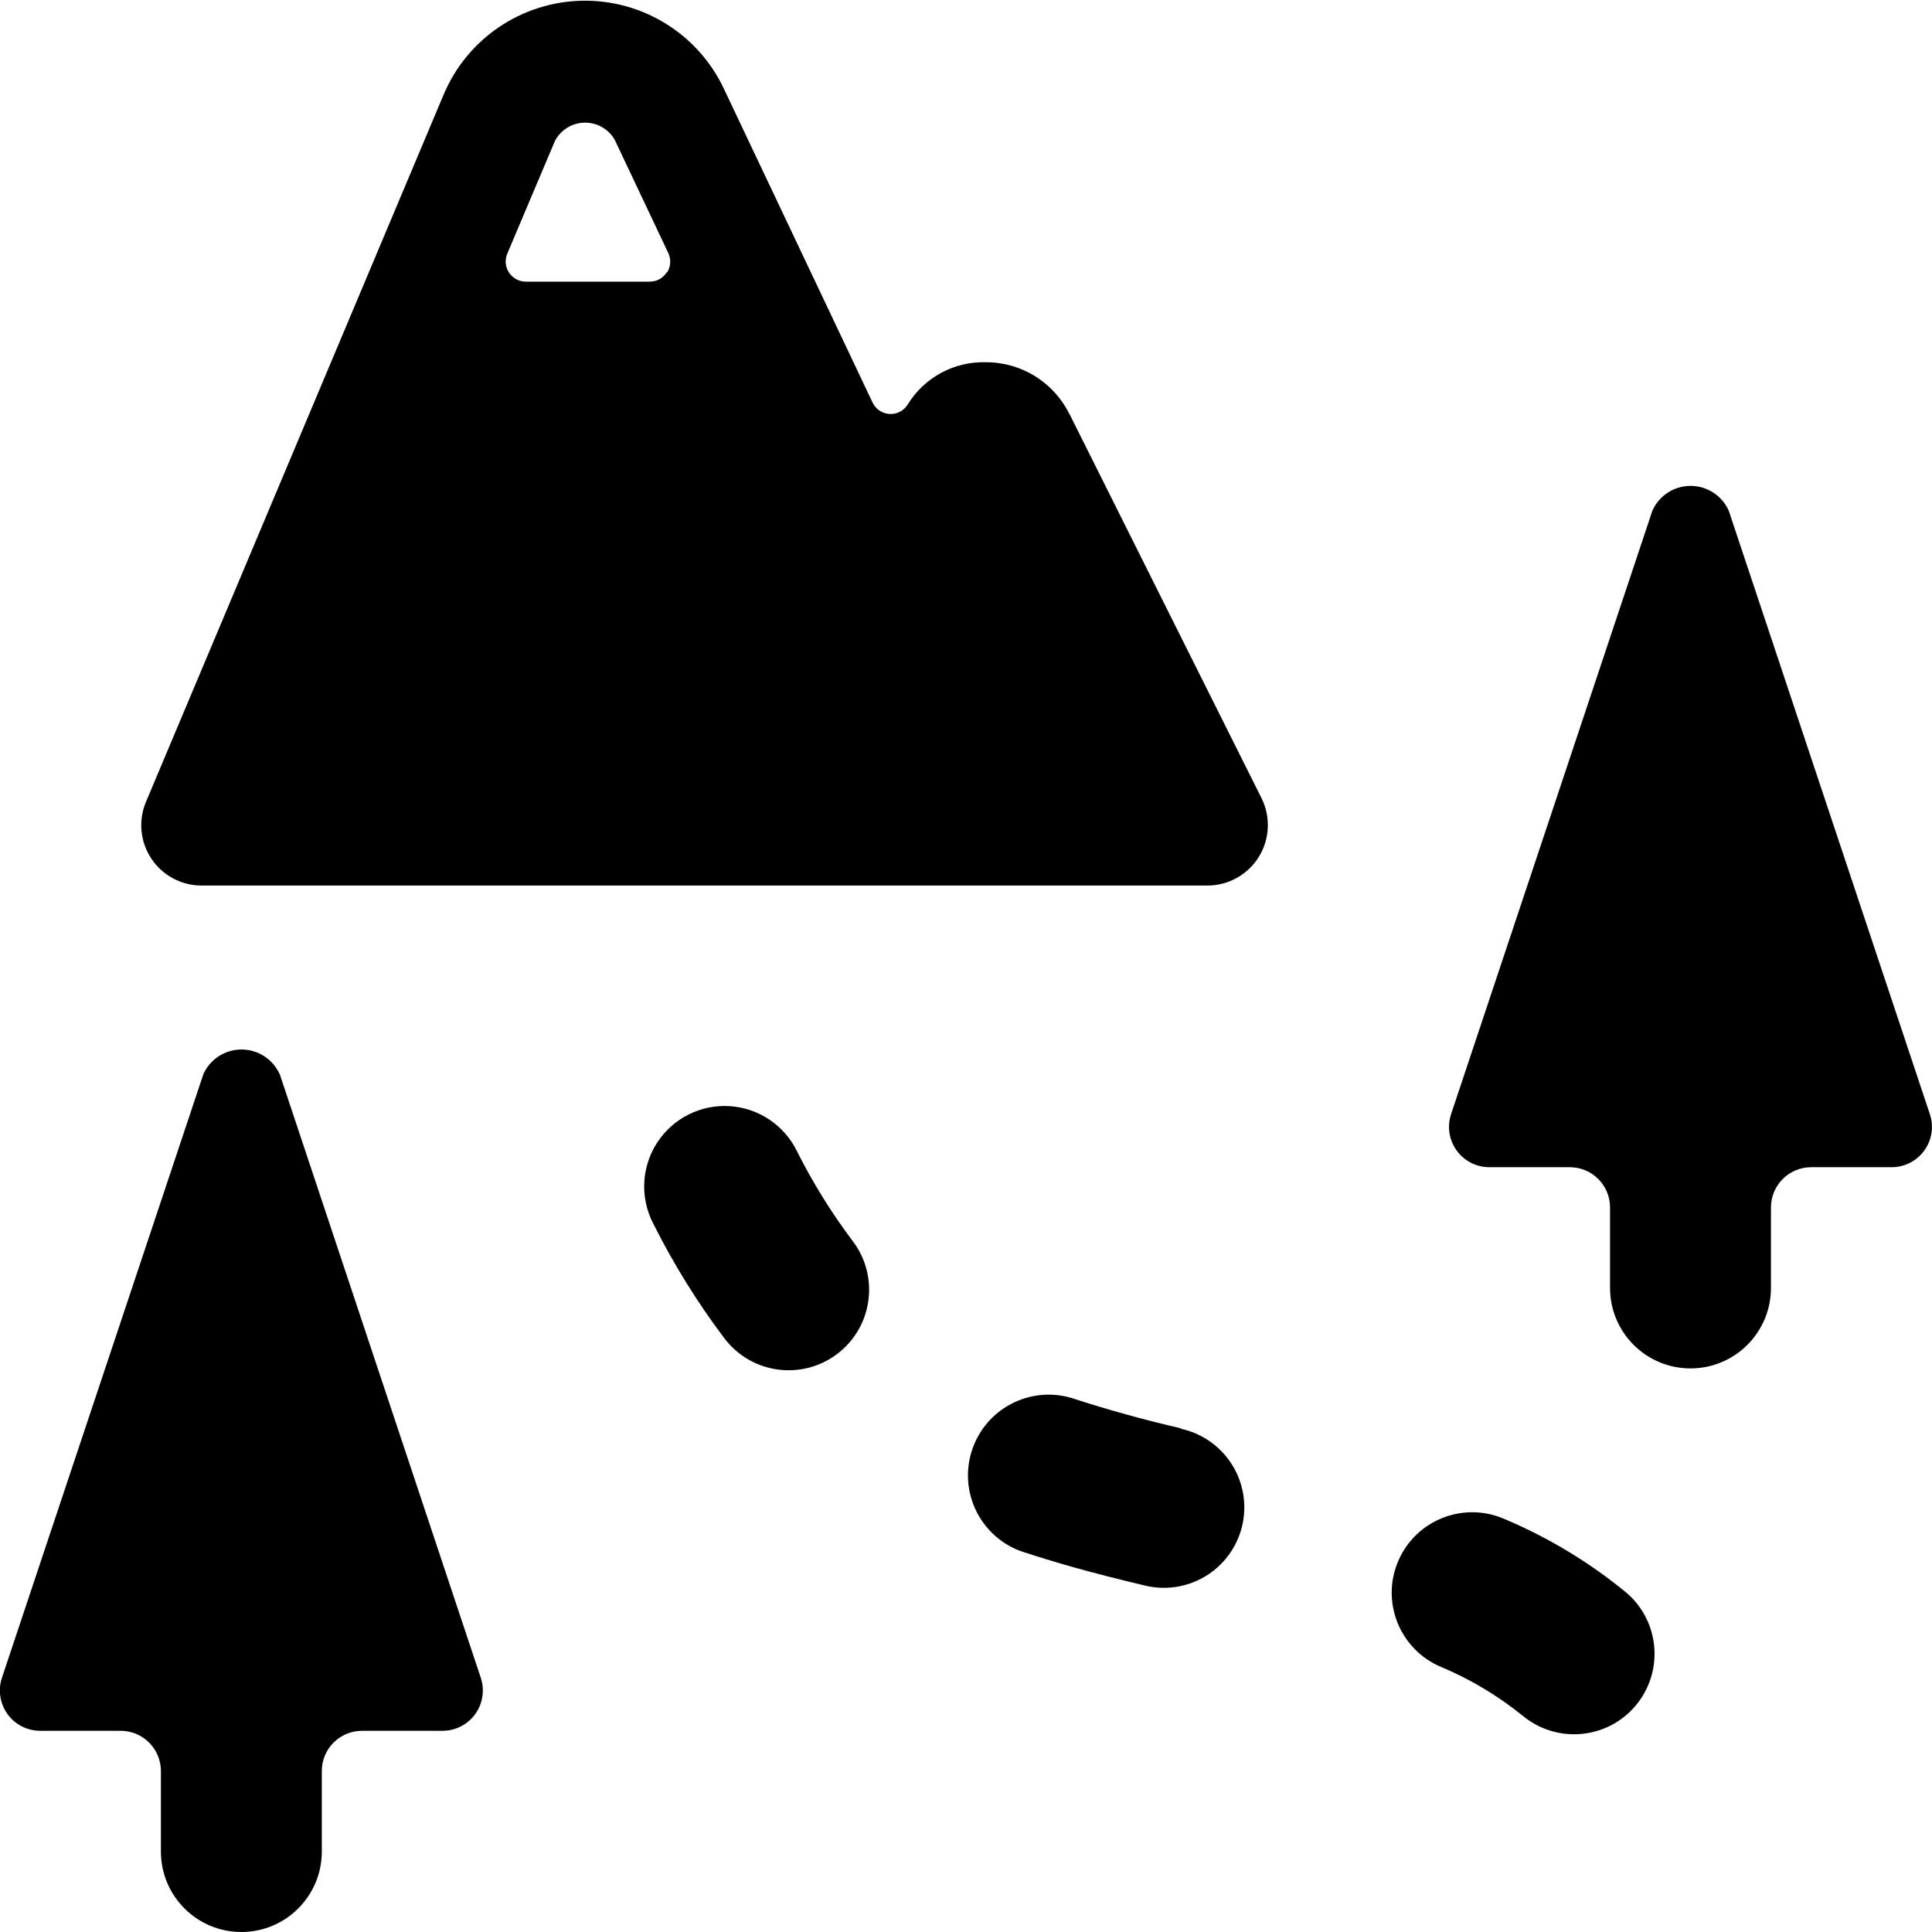
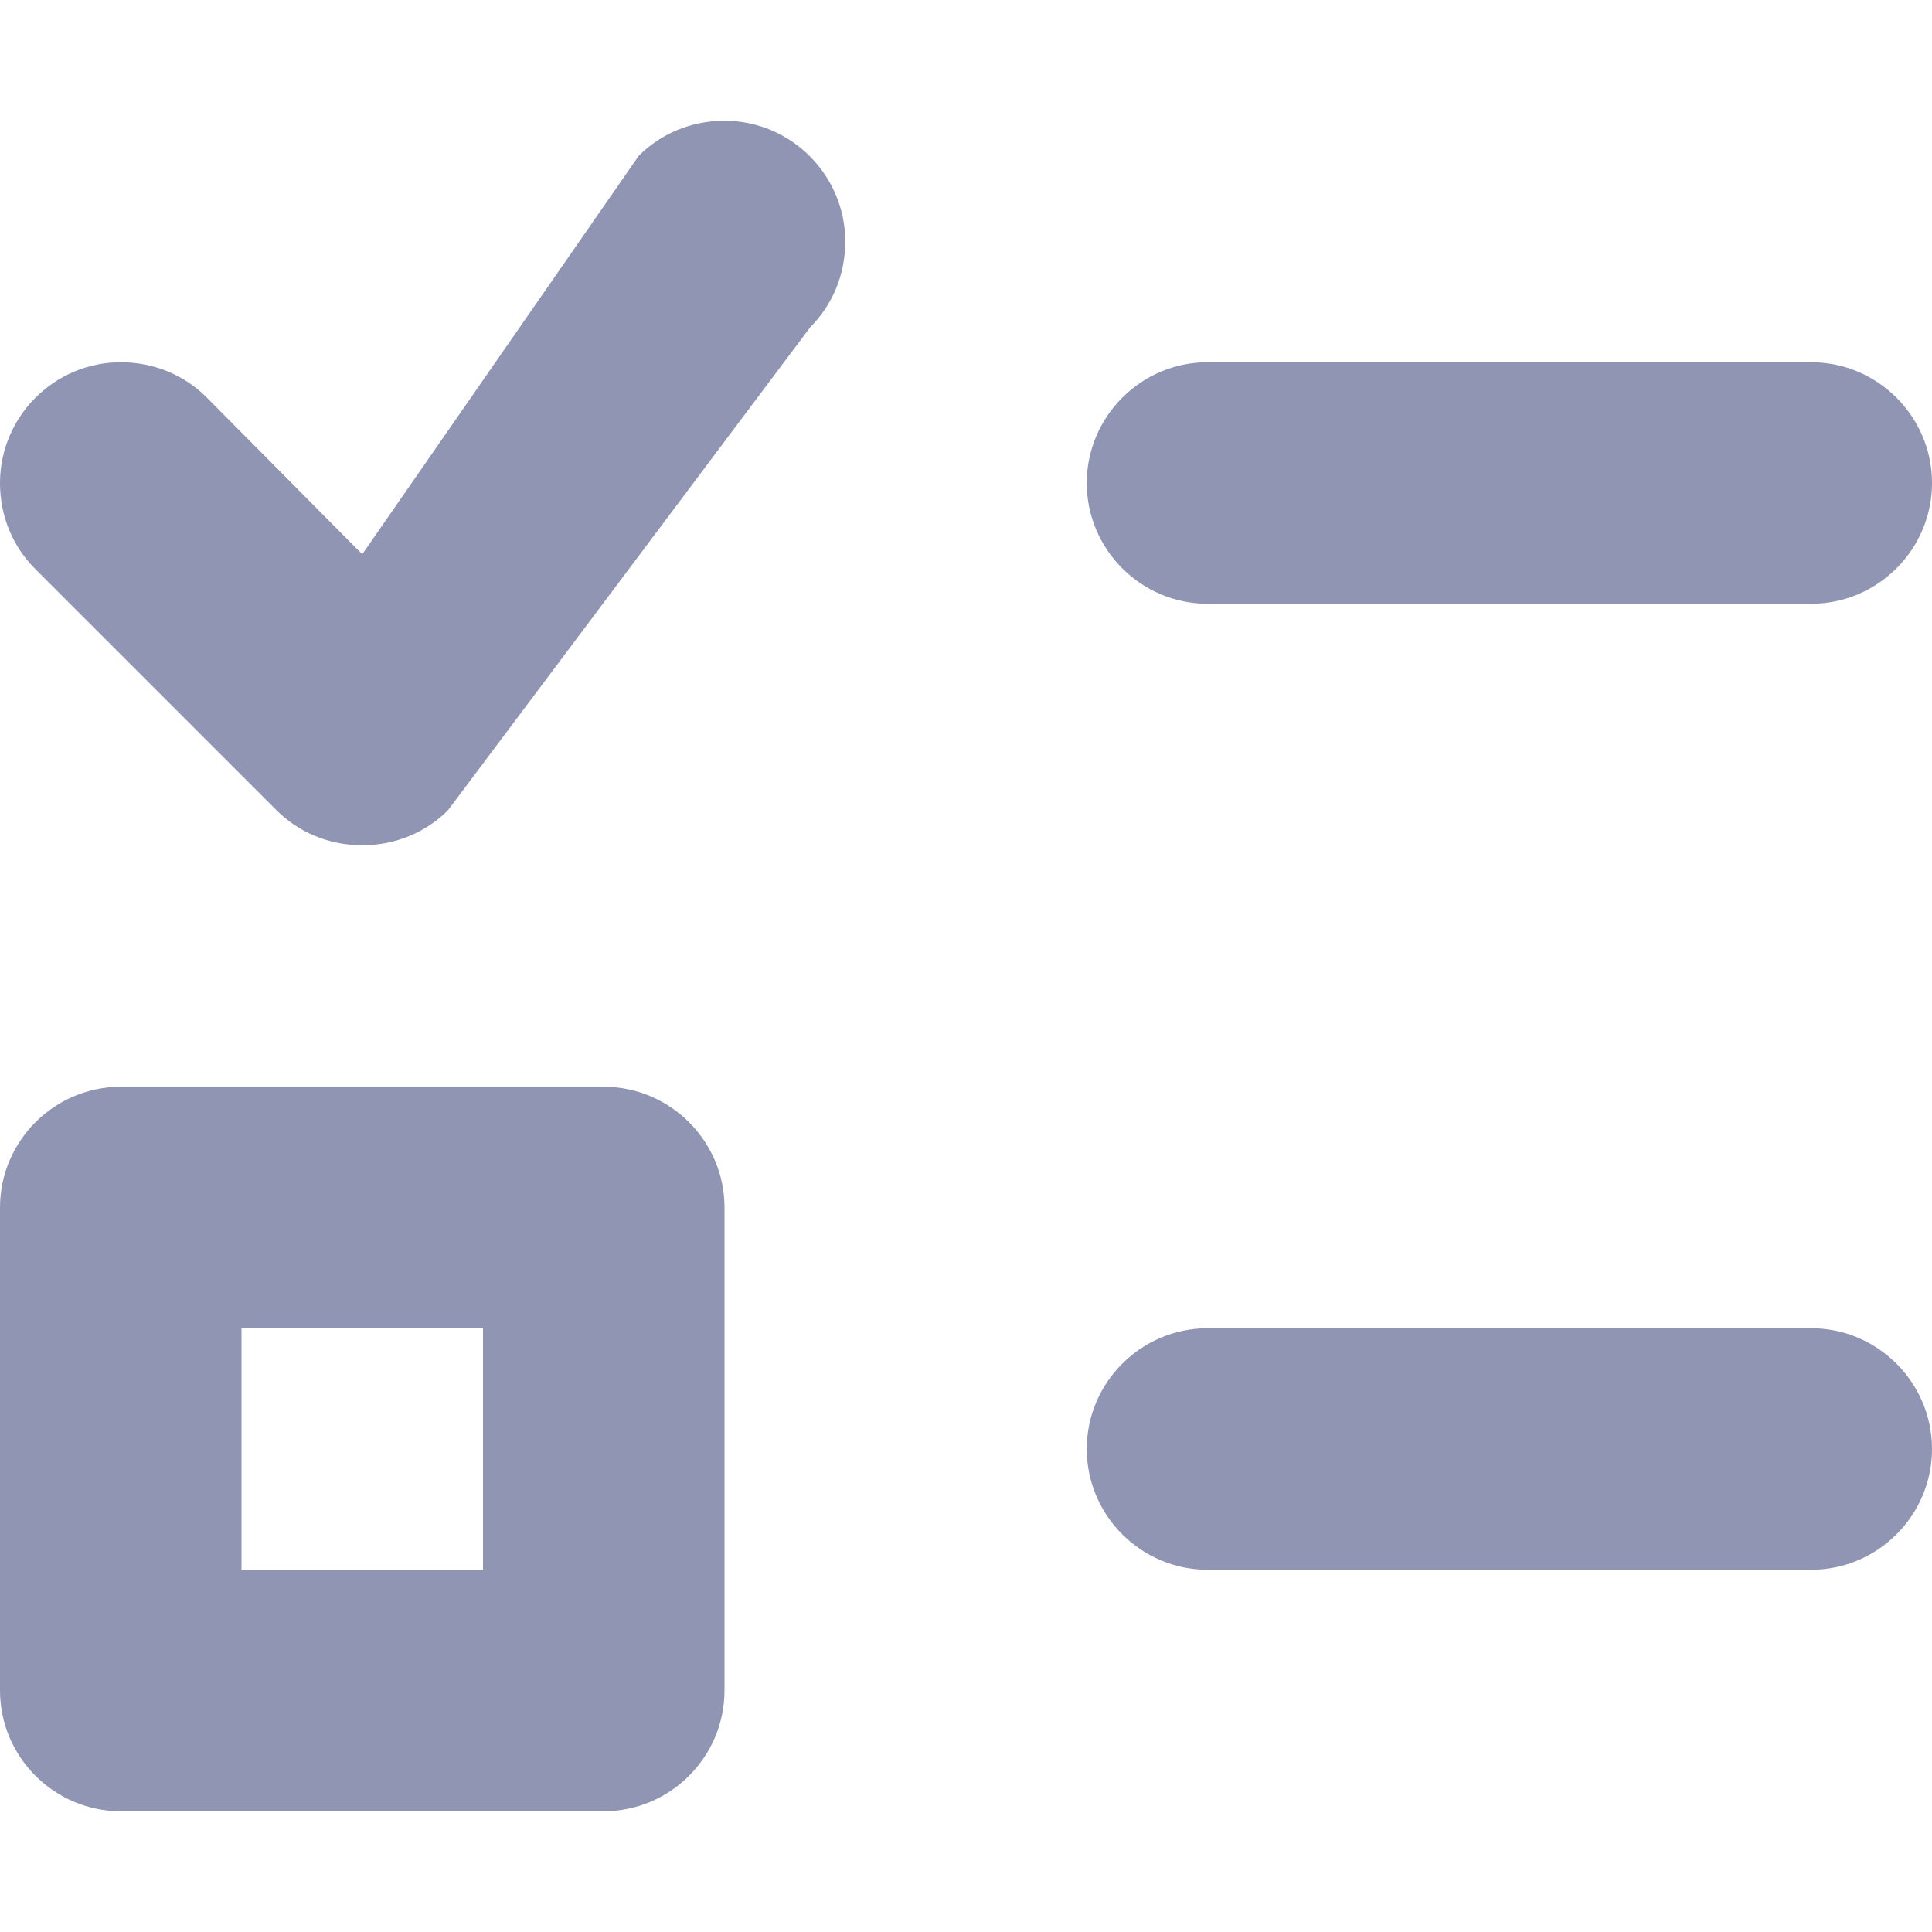
- <svg xmlns="http://www.w3.org/2000/svg" width="14" height="14" viewBox="0 0 14 14">
-   <g fill-rule="evenodd">
-     <path d="M8.557 10.35a9.2 9.2 0 01-.793-.22.585.585 0 00-.373 1.108c.254.085.529.162.895.249a.583.583 0 10.27-1.134v-.002zM5.775 8.342a.583.583 0 10-1.041.525c.146.292.319.571.516.832a.583.583 0 10.929-.706 4.253 4.253 0 01-.404-.651zM11.79 11.545a3.568 3.568 0 00-.889-.538.583.583 0 10-.466 1.069c.217.09.42.212.603.36a.583.583 0 00.753-.89zM2.026 7.783a.303.303 0 00-.552 0L.014 12.158a.292.292 0 00.277.384h.583a.292.292 0 01.292.291v.584a.583.583 0 001.166 0v-.584c0-.16.13-.291.292-.291h.583a.292.292 0 00.277-.384L2.027 7.783zM13.985 8.075L12.527 3.7a.303.303 0 00-.553 0l-1.459 4.374a.292.292 0 00.277.384h.583c.161 0 .292.13.292.292v.583a.583.583 0 101.166 0V8.75c0-.161.13-.292.292-.292h.583a.292.292 0 00.277-.383zM7.749 3a.672.672 0 00-.605-.375.642.642 0 00-.567.307.145.145 0 01-.254-.015L5.245.642a1.112 1.112 0 00-2.03.043l-2.159 5.13a.437.437 0 00.402.602H8.75a.438.438 0 00.391-.634L7.75 3zM4.832 1.973a.146.146 0 01-.123.068H3.81a.146.146 0 01-.134-.203l.345-.816a.247.247 0 01.433-.01l.388.82a.147.147 0 01-.007.141h-.003z" />
-   </g>
+ <svg xmlns="http://www.w3.org/2000/svg" width="16" height="16" viewBox="0 0 16 16" fill="none">
+   <path fill-rule="evenodd" clip-rule="evenodd" d="M2 11V13H4V11H2ZM1 9H5C5.55 9 6 9.45 6 10V14C6 14.55 5.55 15 5 15H1C0.45 15 0 14.55 0 14V10C0 9.45 0.45 9 1 9ZM10 3H15C15.55 3 16 3.45 16 4C16 4.55 15.55 5 15 5H10C9.45 5 9 4.55 9 4C9 3.45 9.45 3 10 3ZM6 1C6.55 1 7 1.45 7 2C7 2.28 6.89 2.53 6.71 2.71L3.71 6.71C3.53 6.89 3.28 7 3 7C2.72 7 2.47 6.89 2.29 6.71L0.29 4.71C0.11 4.53 0 4.28 0 4C0 3.45 0.45 3 1 3C1.28 3 1.53 3.11 1.71 3.29L3 4.59L5.29 1.29C5.47 1.11 5.72 1 6 1ZM10 11H15C15.55 11 16 11.45 16 12C16 12.55 15.55 13 15 13H10C9.45 13 9 12.55 9 12C9 11.45 9.45 11 10 11Z" fill="#8F95B2" />
</svg>
